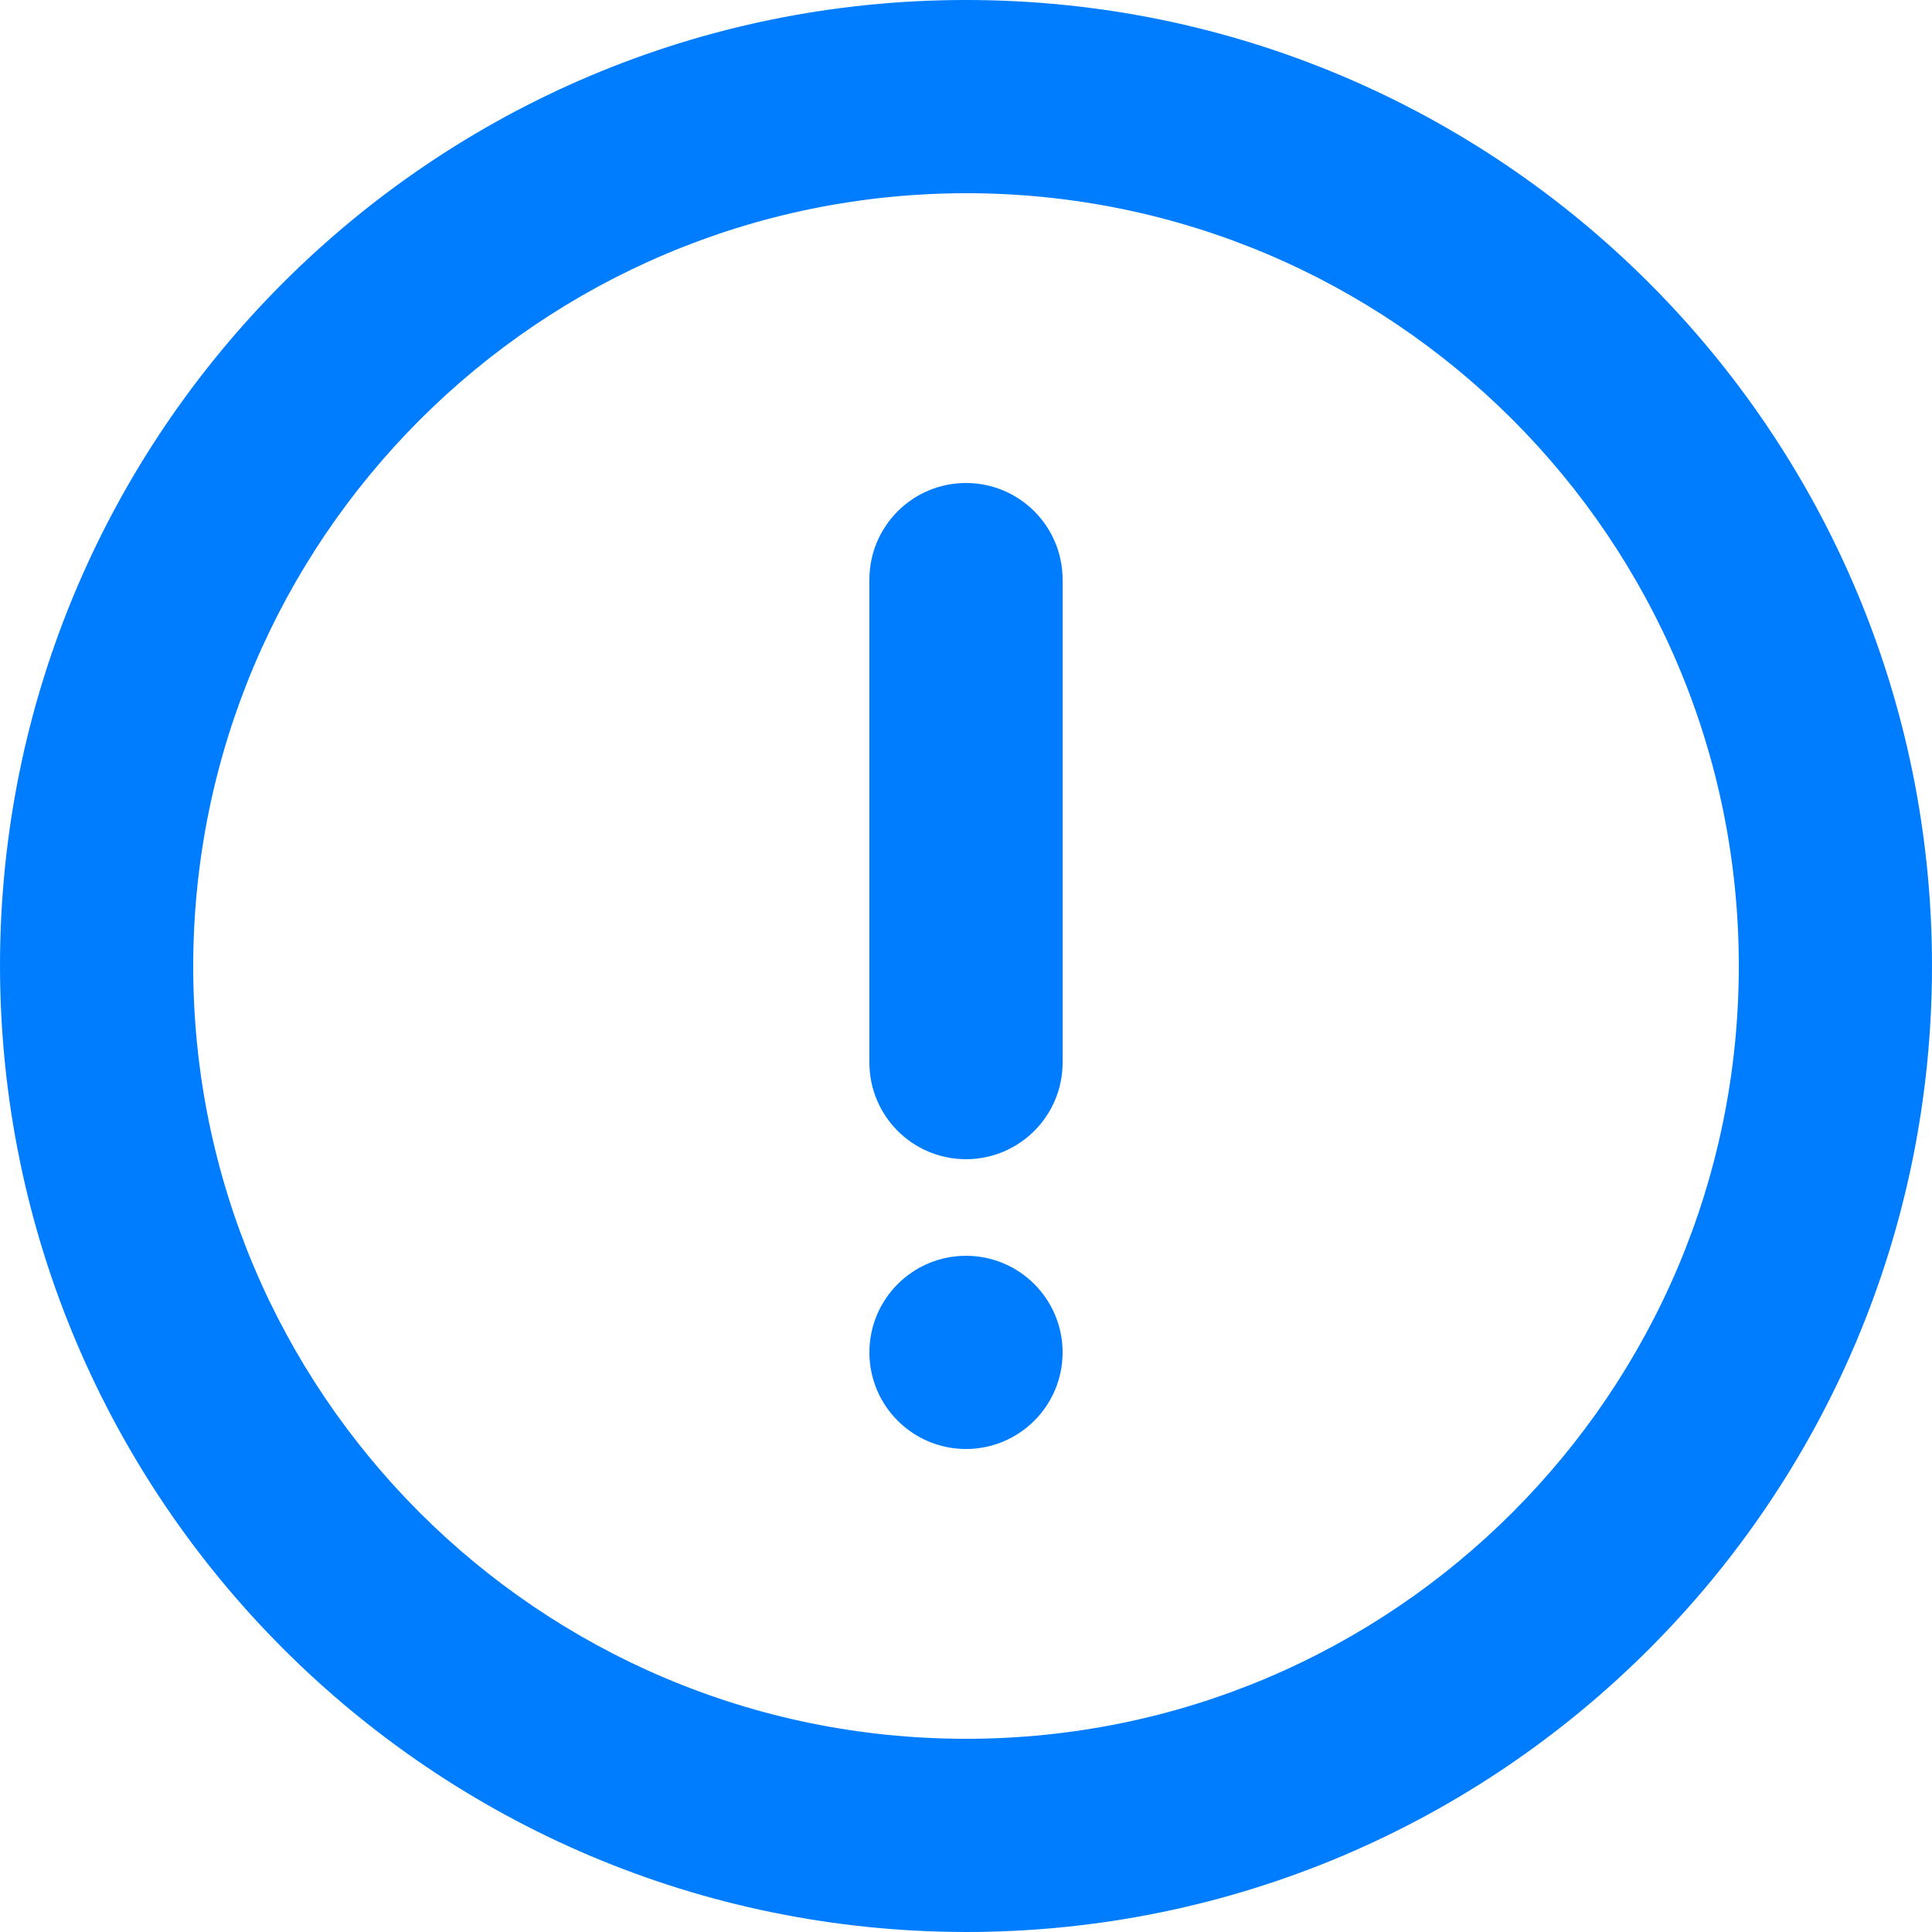
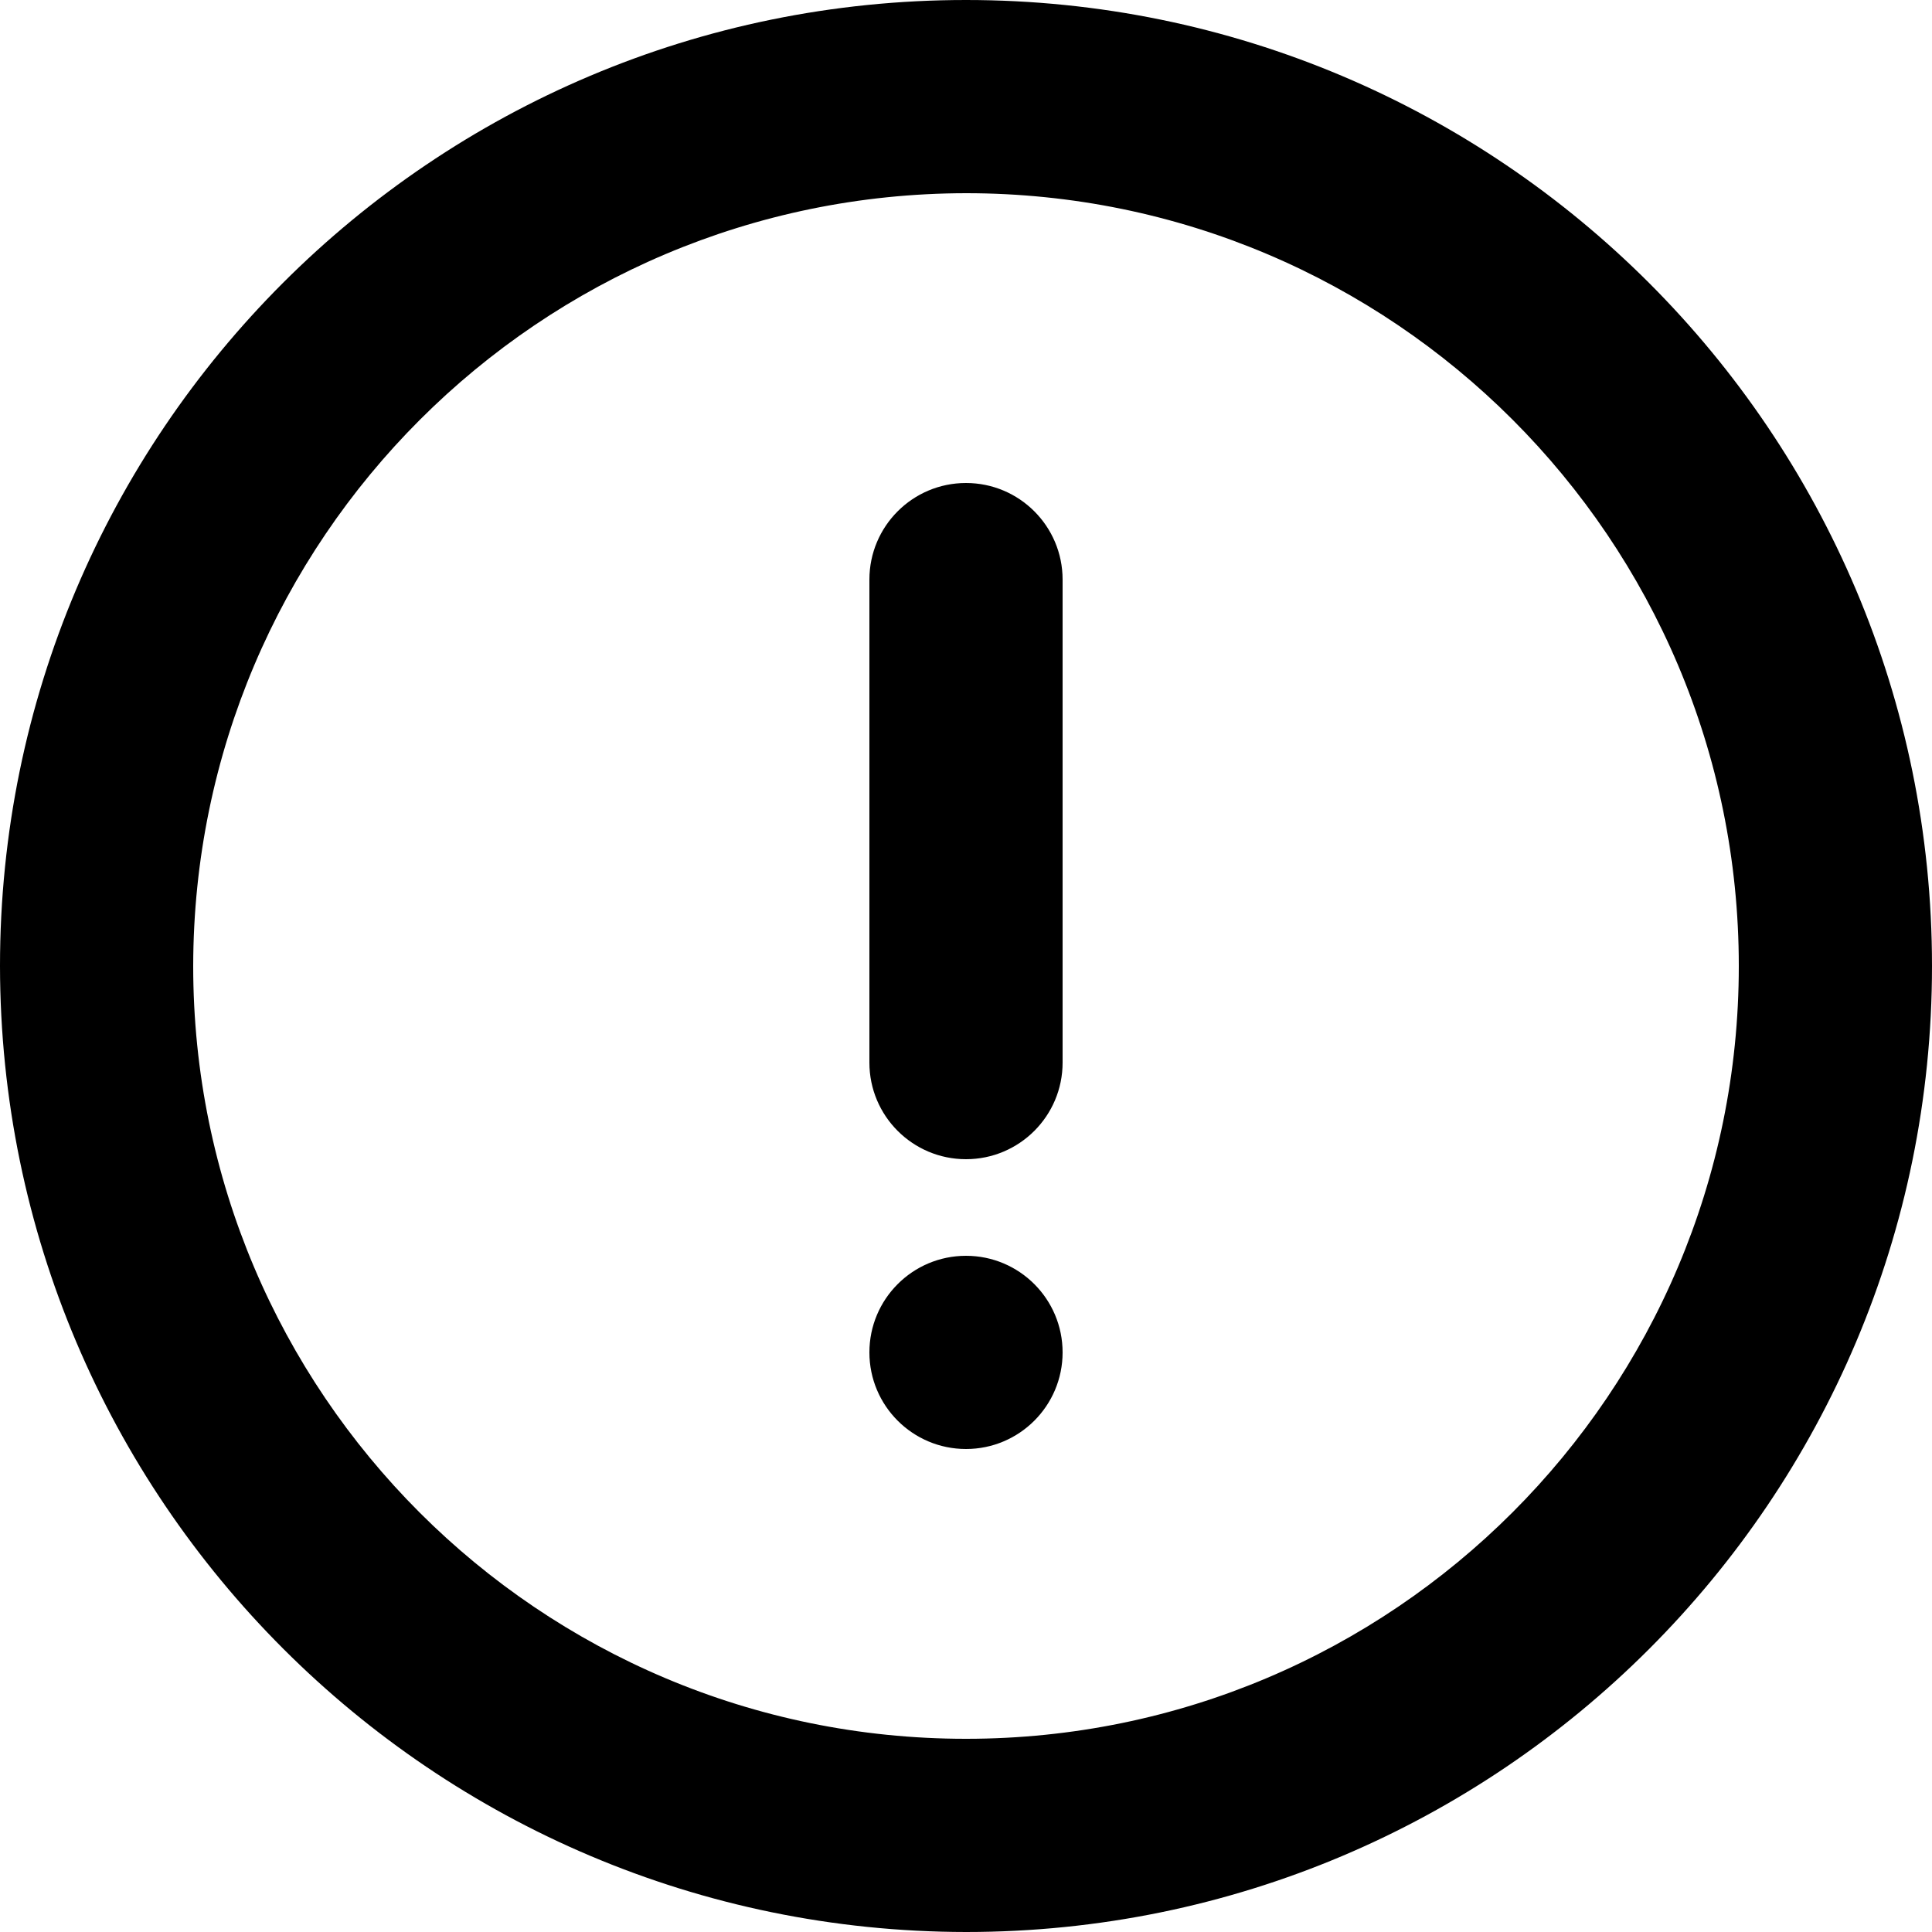
<svg xmlns="http://www.w3.org/2000/svg" width="20" height="20">
-   <path data-name="Прямоугольник, скругл. углы 970" d="M0 10a10 10 0 1110 10A10.011 10.011 0 010 10zm2 0a8 8 0 108-8 8.01 8.01 0 00-8 8zm7 4a1 1 0 111 1 1 1 0 01-1-1zm0-3V6a1 1 0 112 0v5a1 1 0 01-2 0z" fill="#007dff" />
+   <path data-name="Прямоугольник, скругл. углы 970" d="M0 10a10 10 0 1110 10A10.011 10.011 0 010 10zm2 0a8 8 0 108-8 8.01 8.01 0 00-8 8zm7 4a1 1 0 111 1 1 1 0 01-1-1zm0-3V6a1 1 0 112 0v5a1 1 0 01-2 0z" fill="currentColor" />
</svg>
